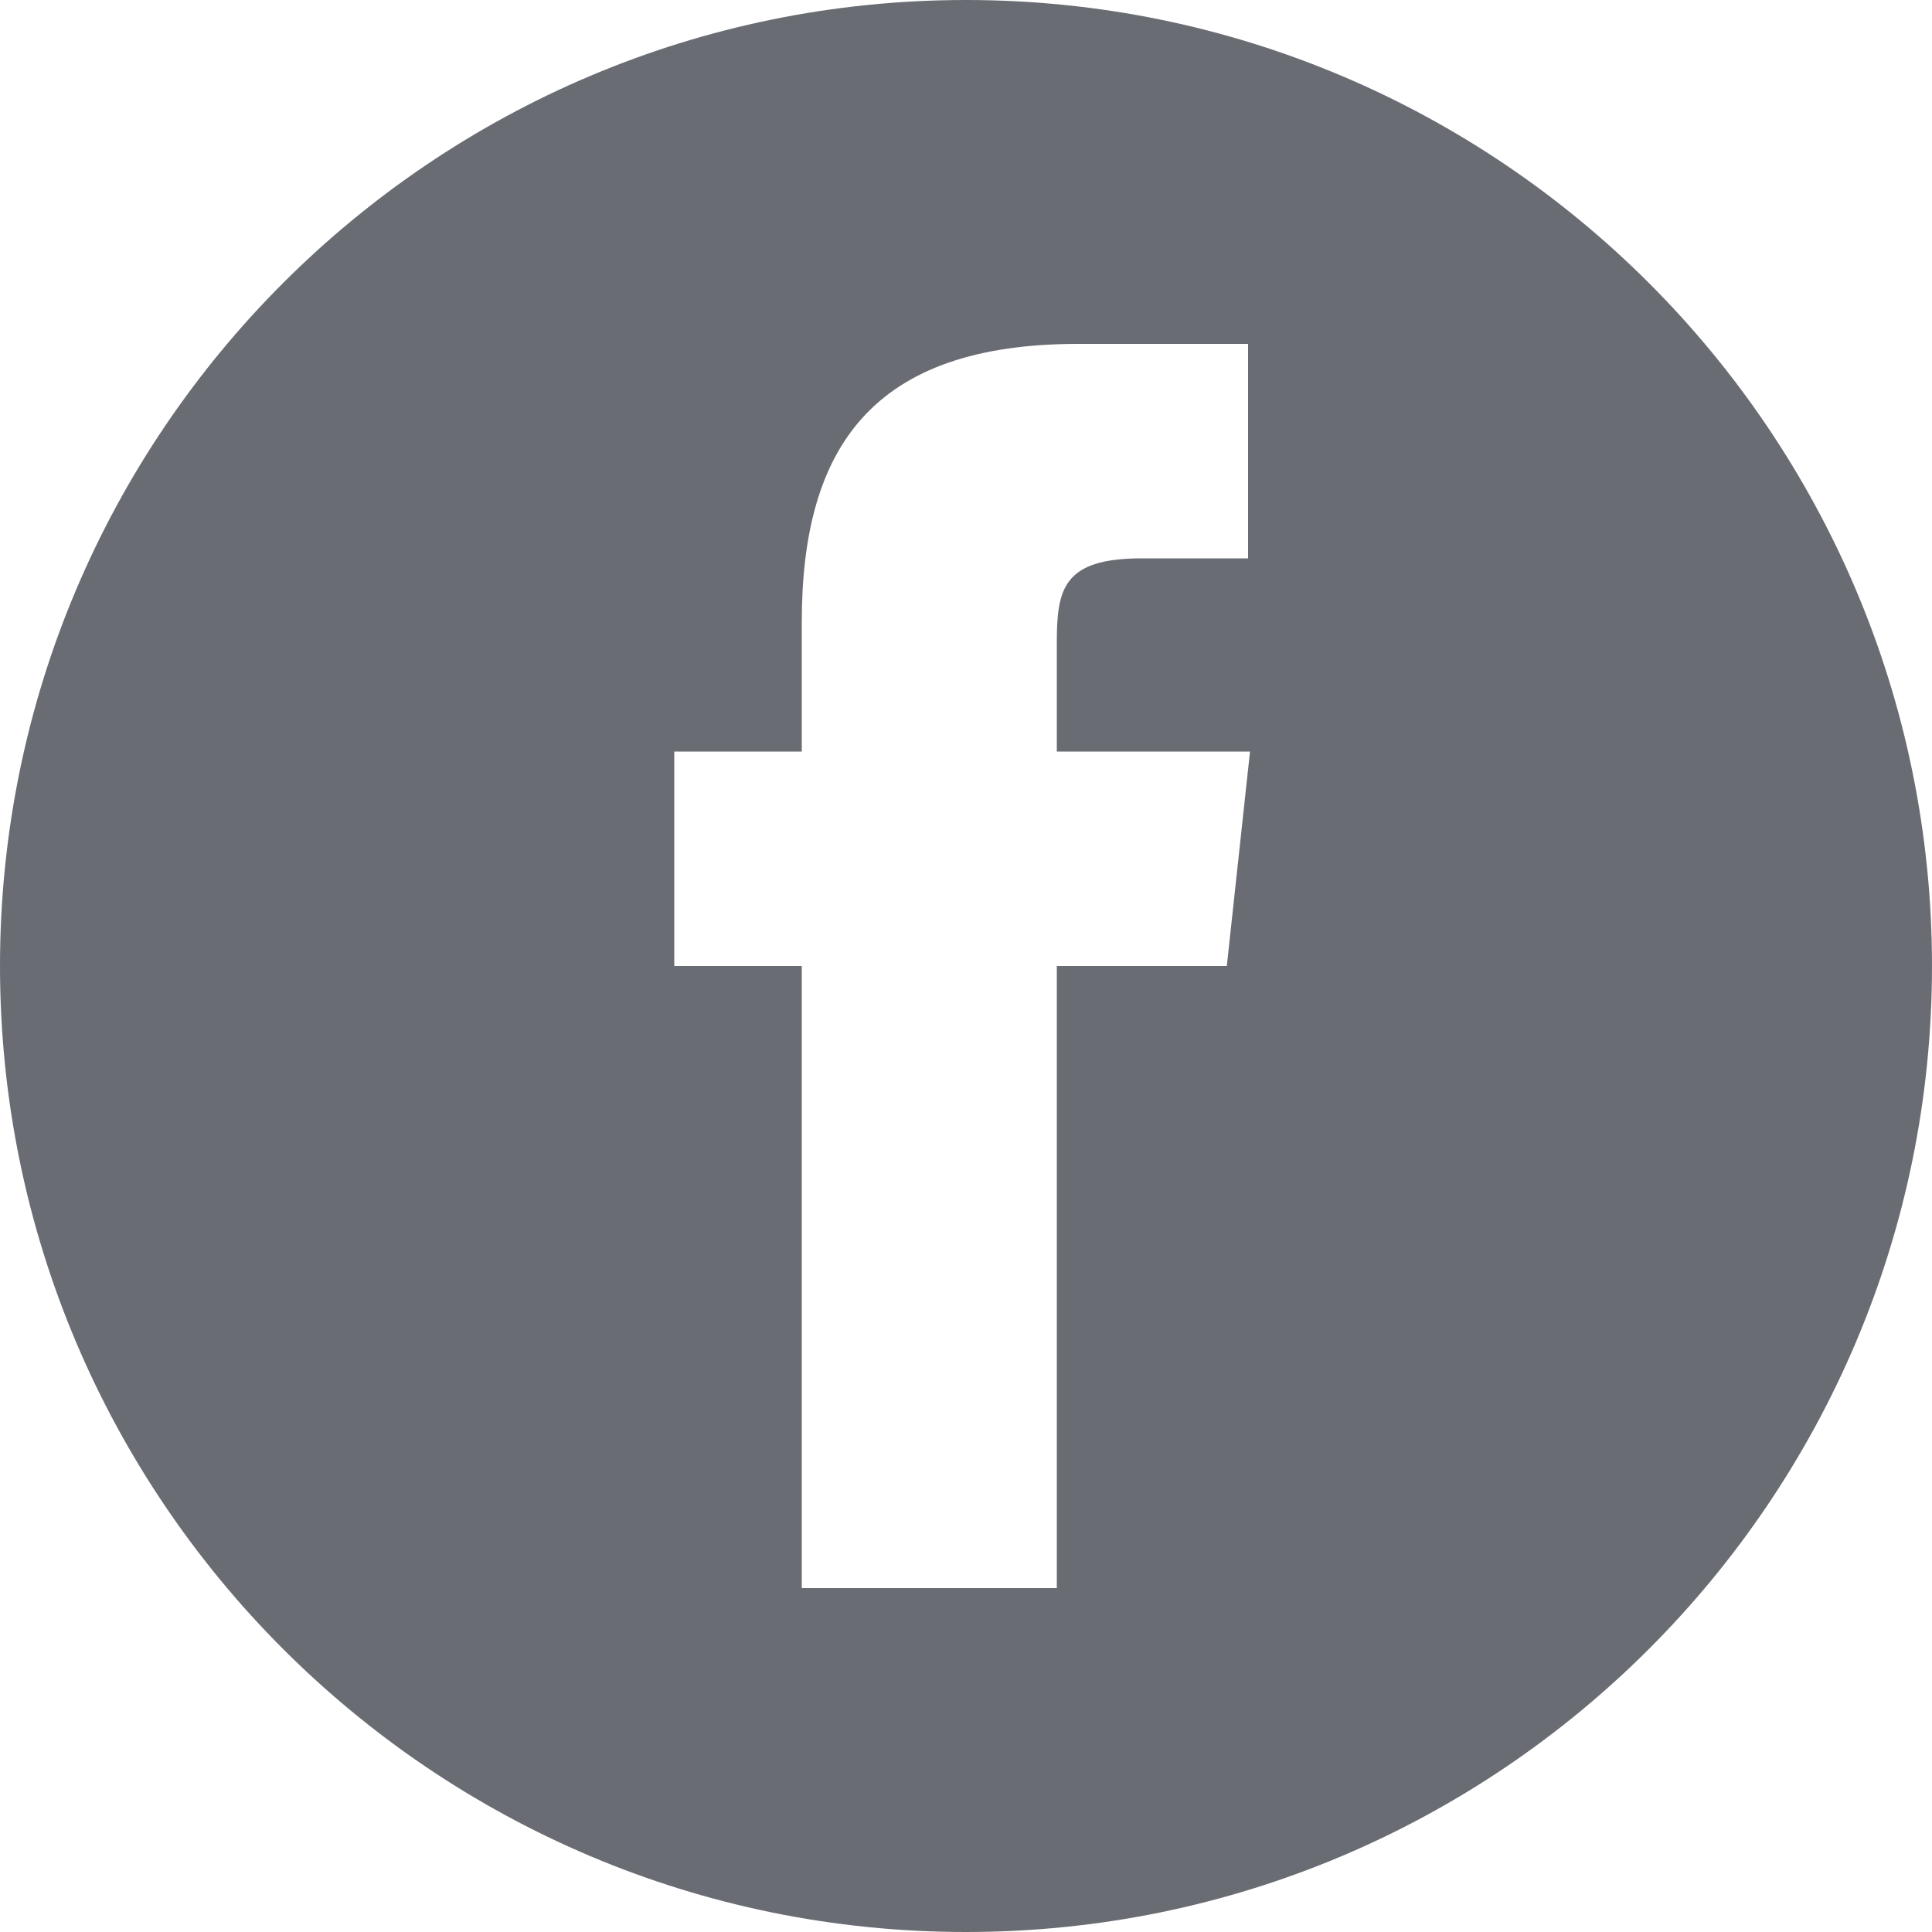
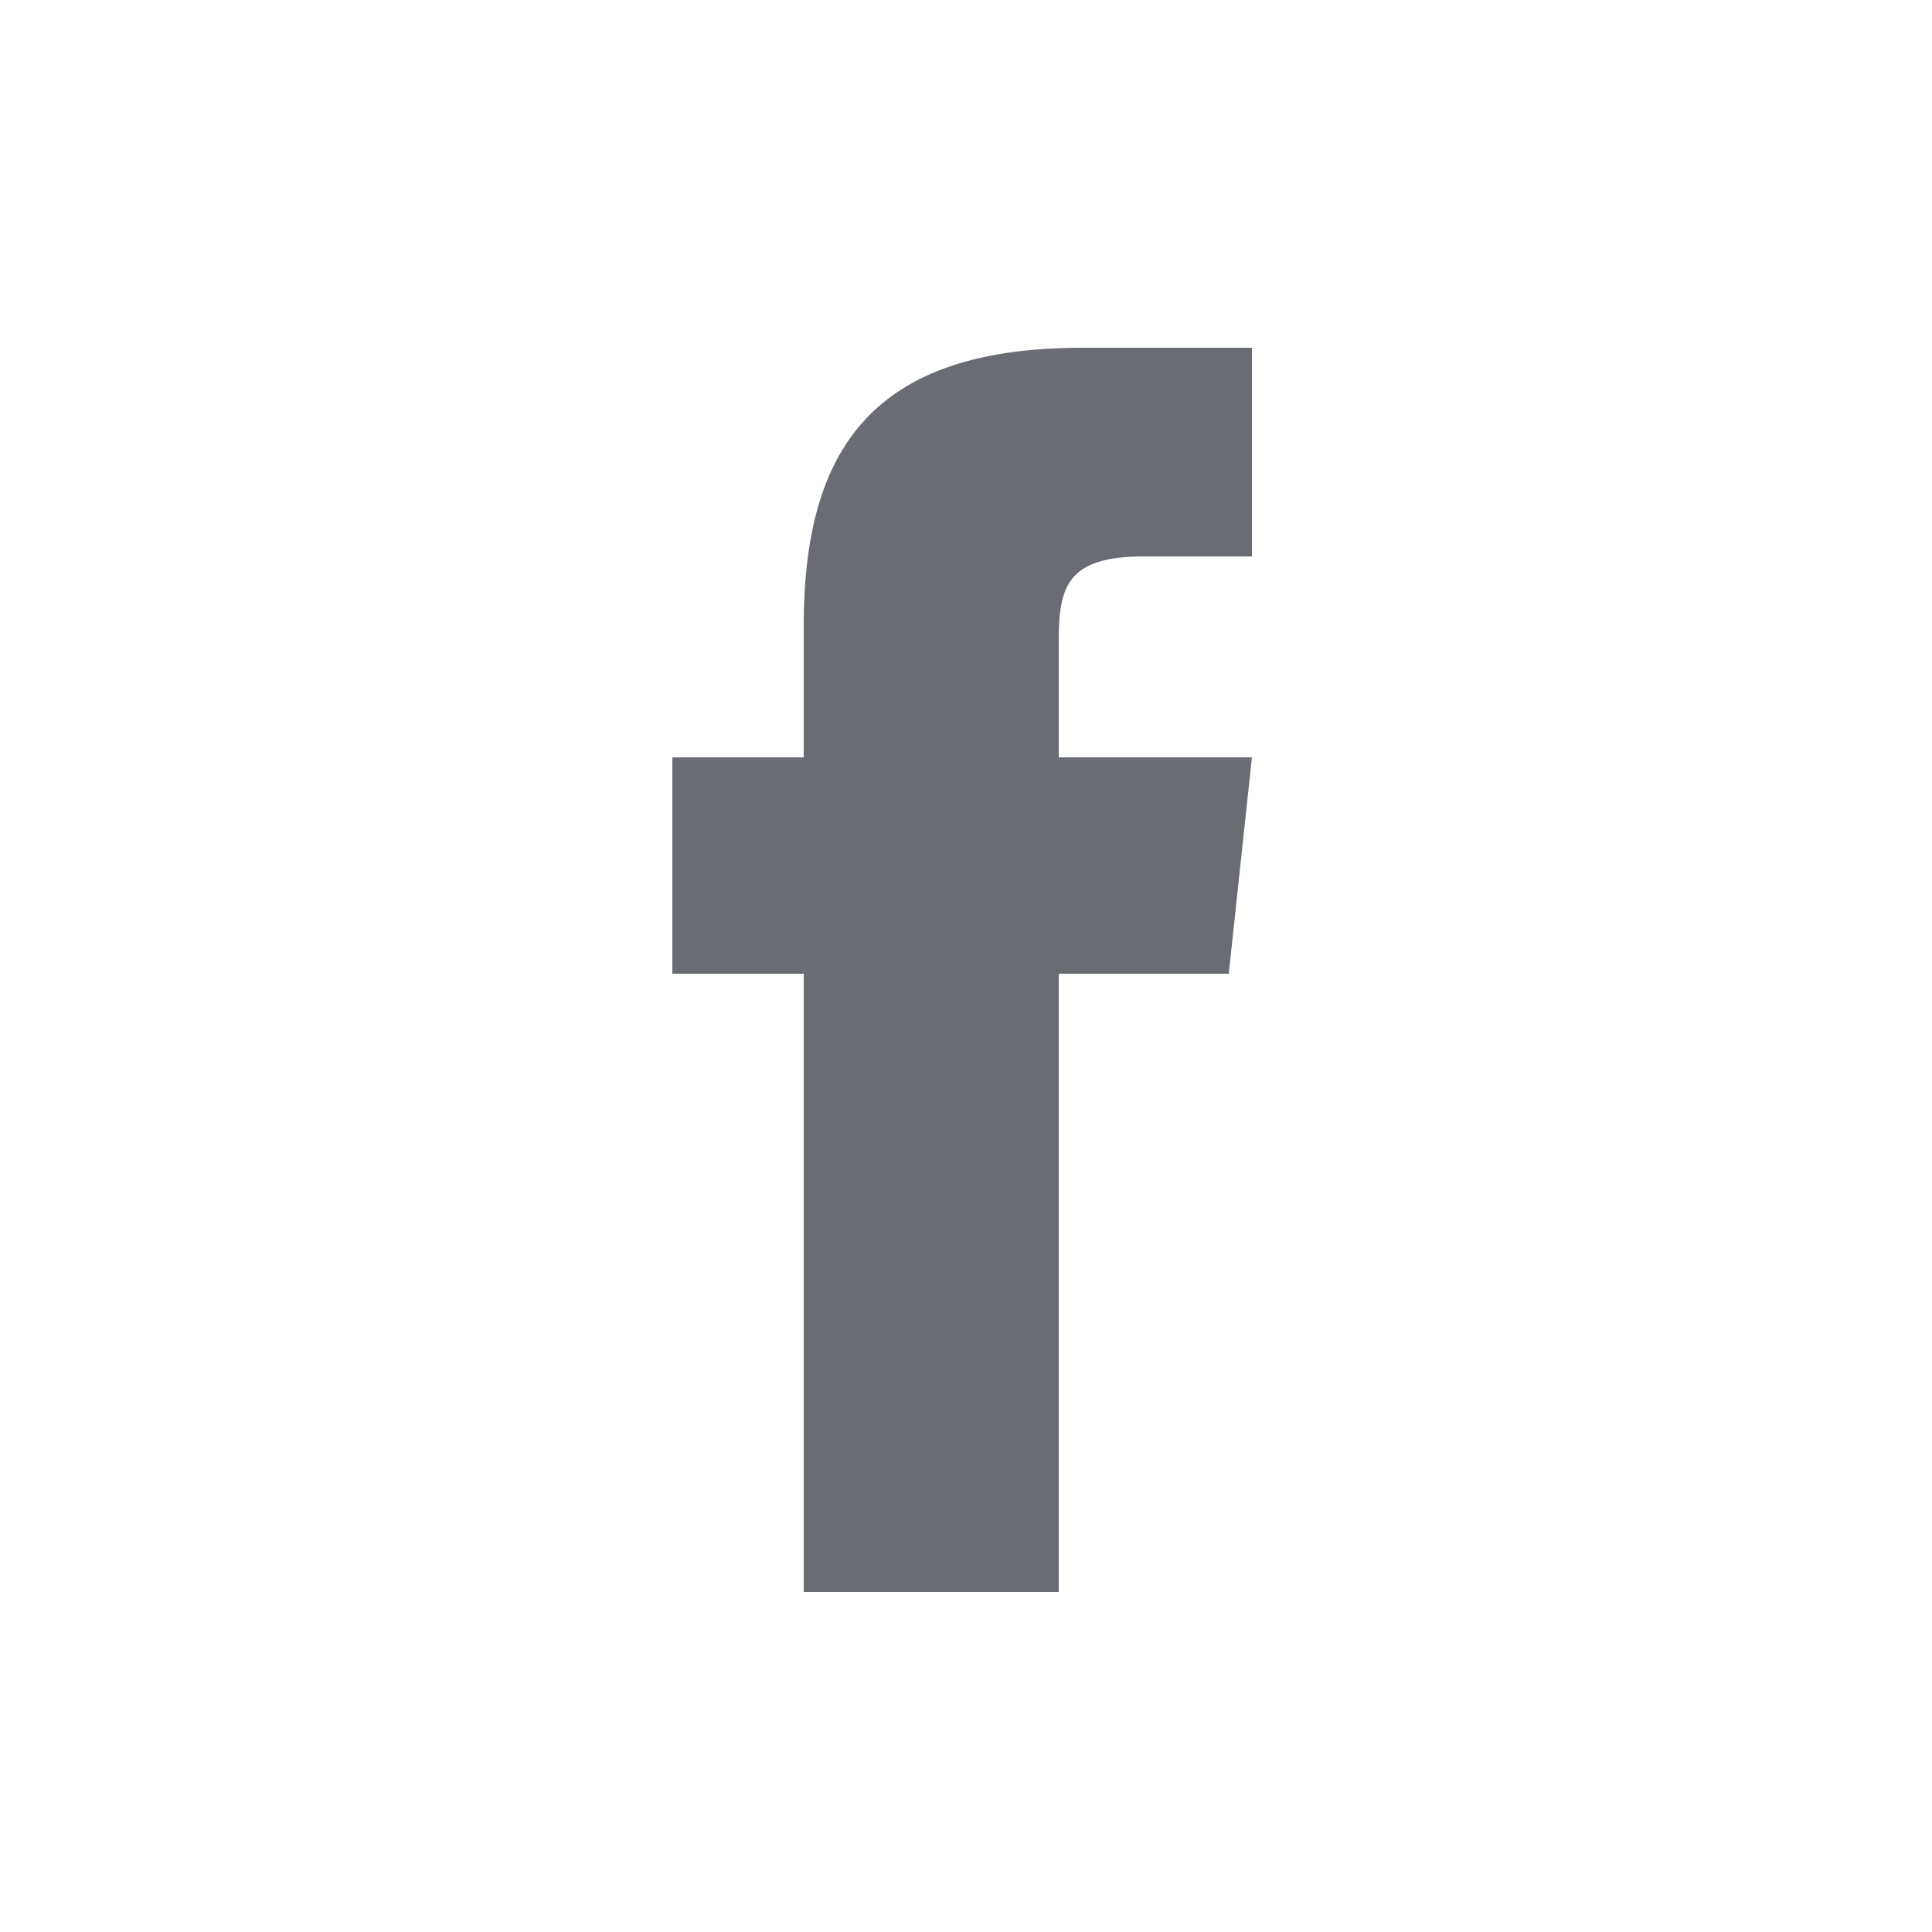
- <svg xmlns="http://www.w3.org/2000/svg" width="25" height="25" viewBox="0 0 25 25" fill="none">
-   <path d="M12.5 0C5.6 0 0 5.6 0 12.5C0 19.4 5.6 25 12.5 25C19.4 25 25 19.4 25 12.5C25 5.6 19.4 0 12.5 0ZM15.875 12.5H13.675V20.55H10.375V12.5H8.725V9.725H10.375V8.05C10.375 5.775 11.3 4.45 13.95 4.45H16.15V7.225H14.775C13.75 7.225 13.675 7.625 13.675 8.325V9.725H16.175L15.875 12.5Z" fill="#696D73" />
+ <svg xmlns="http://www.w3.org/2000/svg" version="1.1" id="Layer_1" x="0px" y="0px" viewBox="0 0 25 25" style="enable-background:new 0 0 25 25;" xml:space="preserve">
+   <style type="text/css">
+ 	.st0{fill:#696D73;}
+ </style>
+   <g>
+     <path class="st0" d="M13.7,8.3c0-0.7,0.1-1.1,1.1-1.1h1.4V4.5H14c-2.7,0-3.6,1.3-3.6,3.6v1.7H8.7v2.8h1.7v8h3.3v-8h2.2l0.3-2.8   h-2.5V8.3z" />
+   </g>
</svg>
